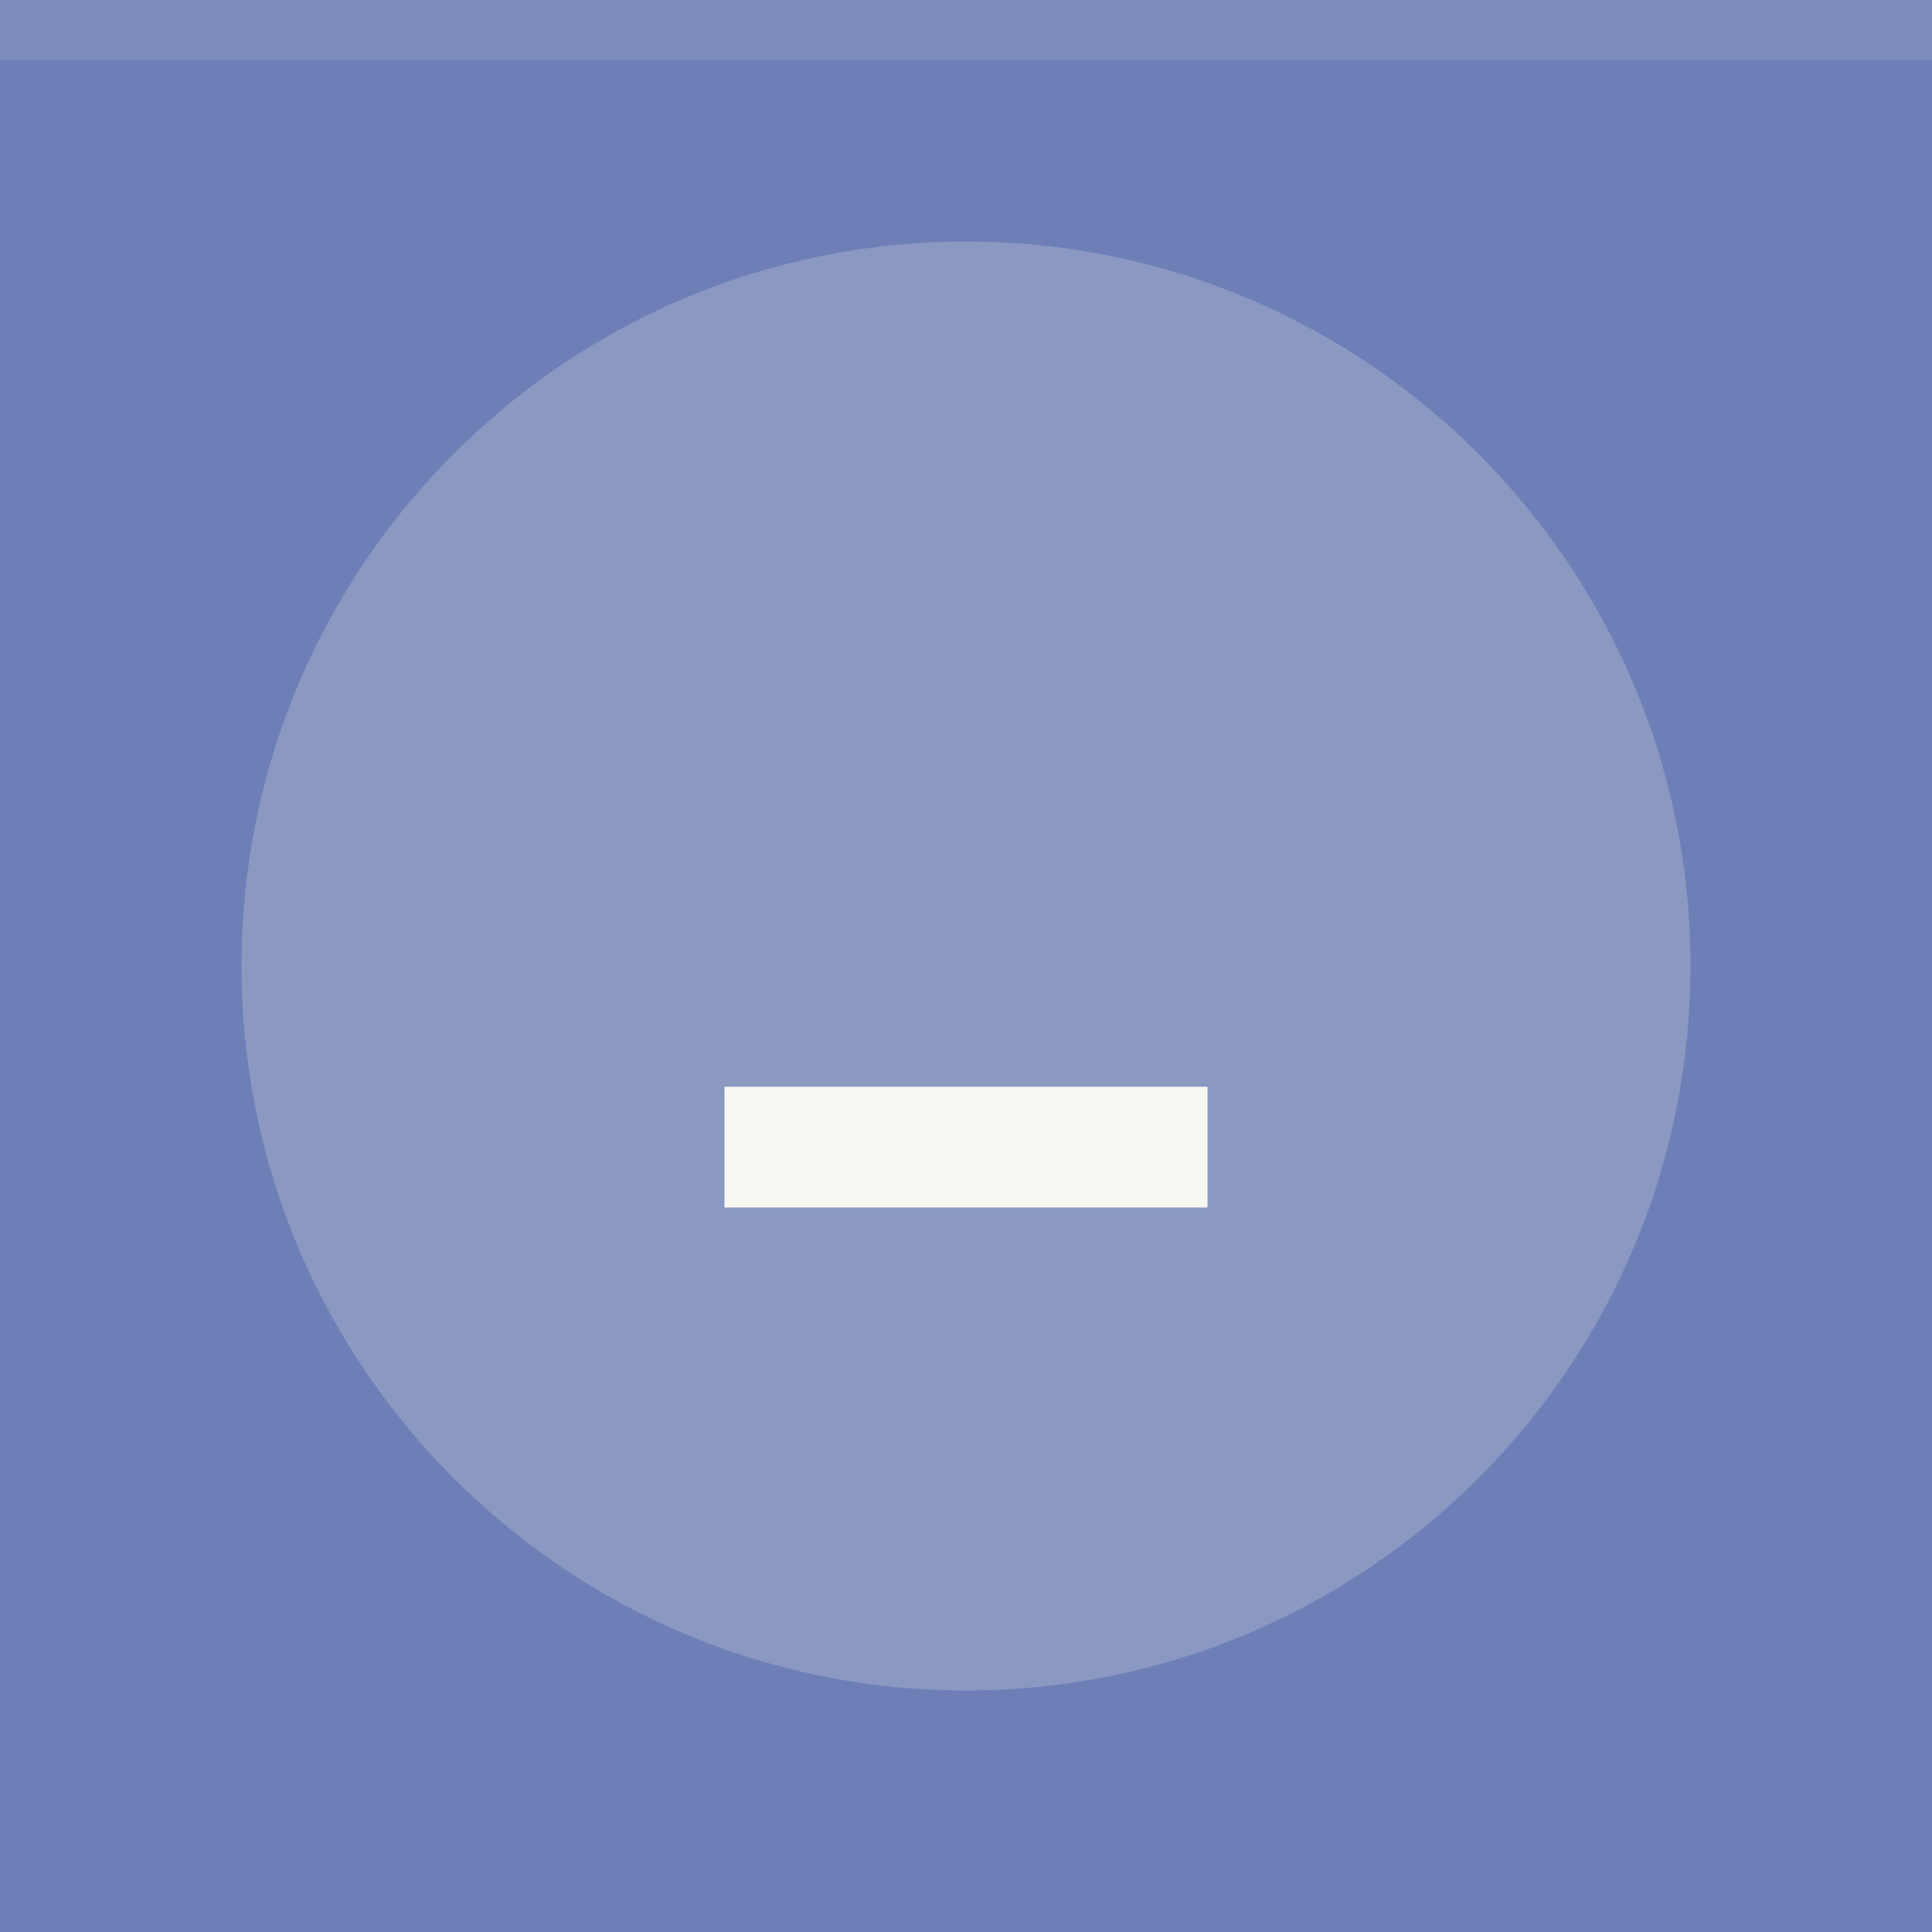
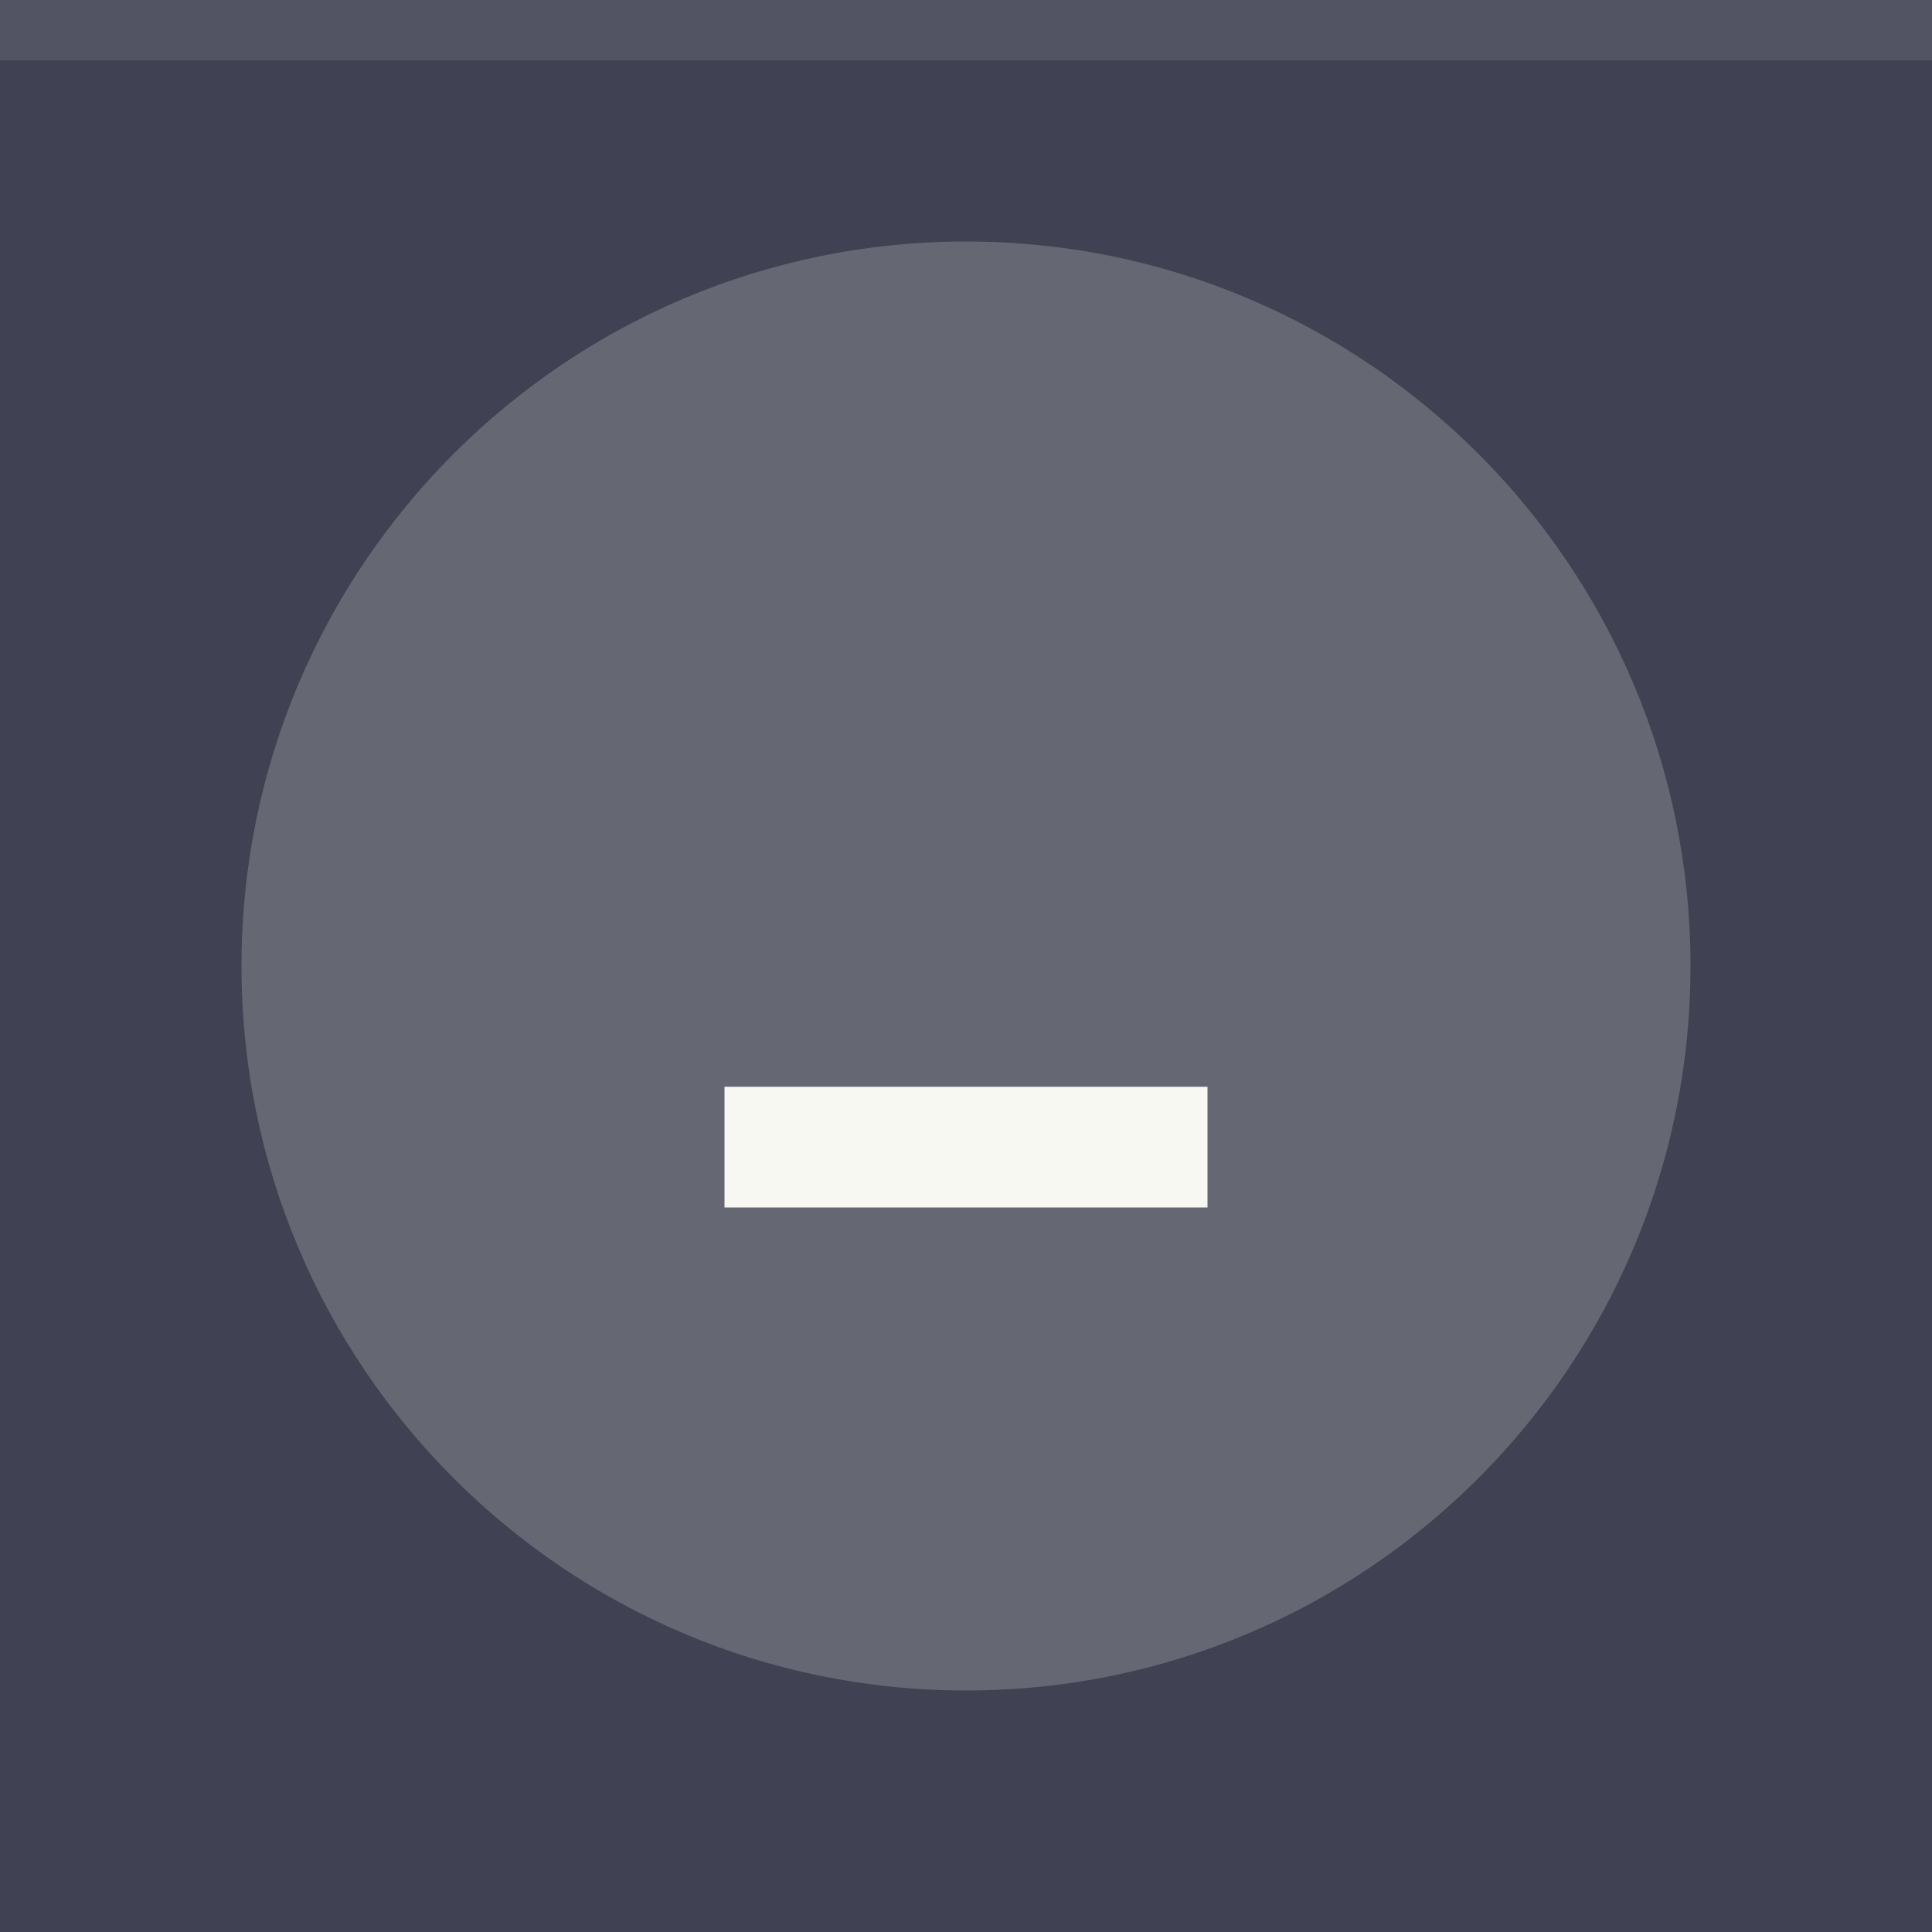
<svg xmlns="http://www.w3.org/2000/svg" width="32" height="32" viewBox="0 0 32 32">
-   <rect width="32" height="32" fill="#6e7fb7" />
+   <rect width="32" height="32" fill="#404254" />
  <rect width="32" height="1" fill="#f8f8f2" fill-opacity="0.1" />
  <g fill="#f8f8f2">
    <circle cx="16" cy="16" r="12" opacity="0.2" />
    <path d="m12 18h8v2h-8z" />
  </g>
</svg>
